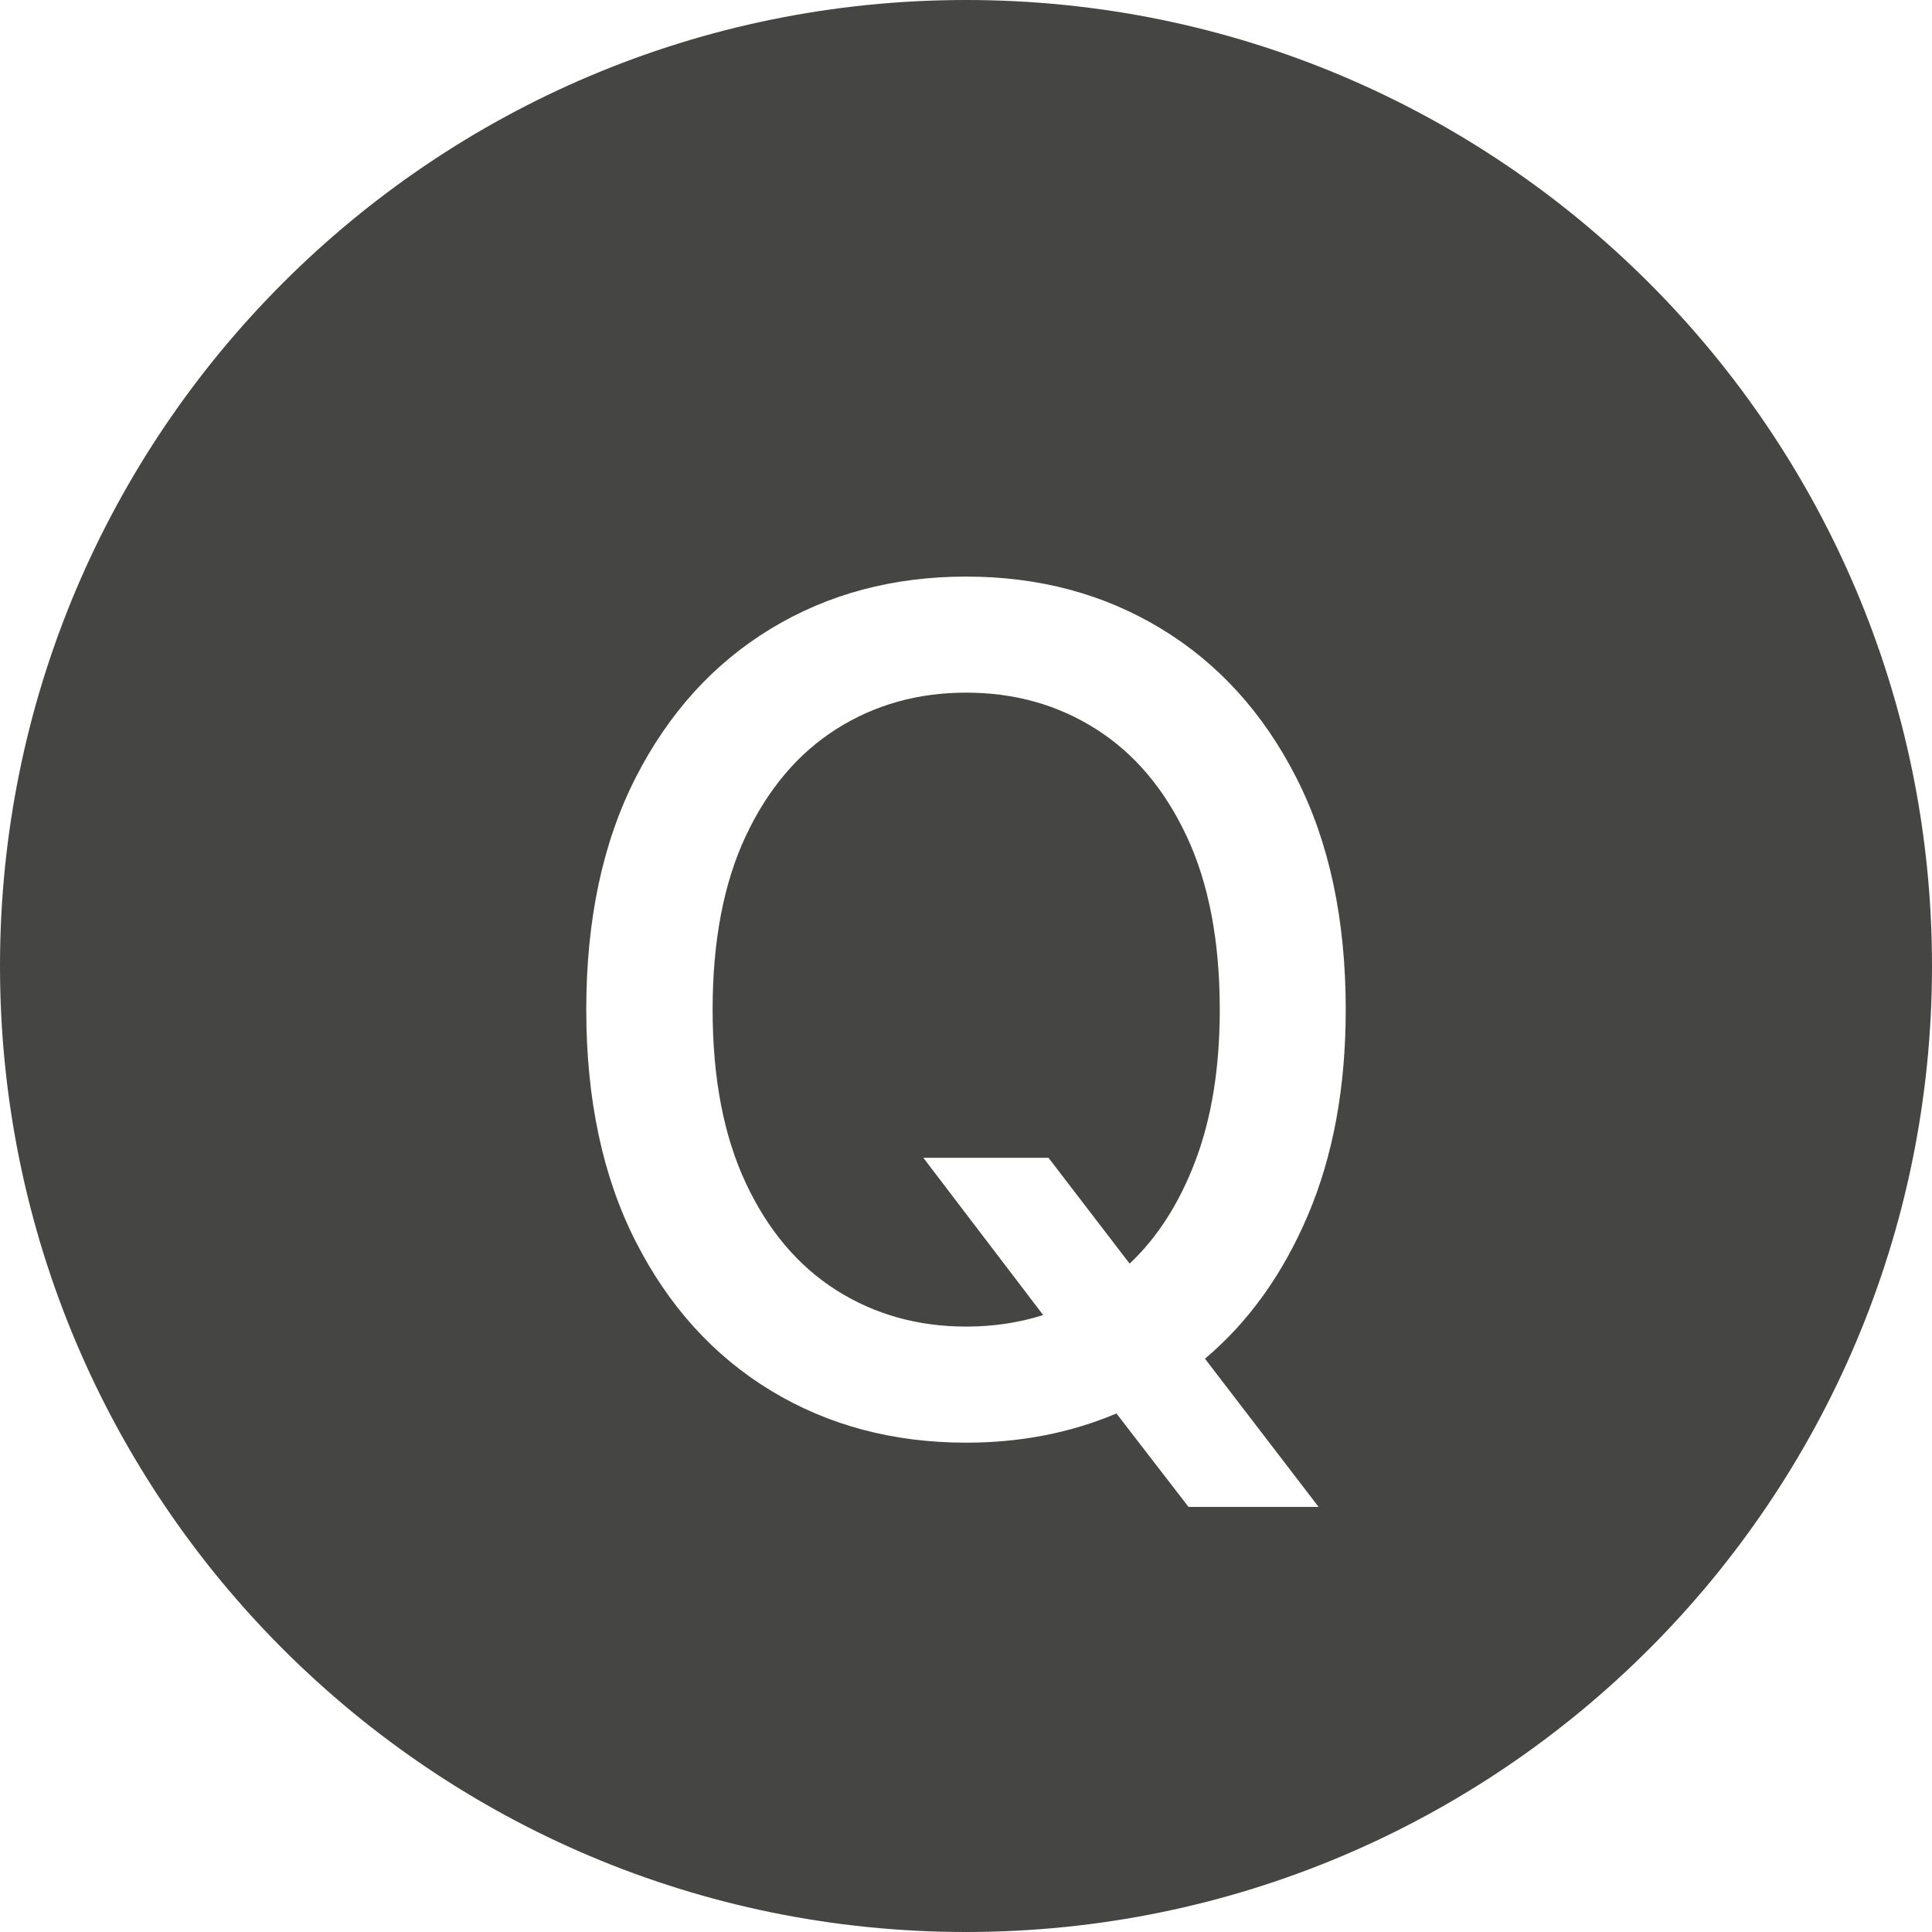
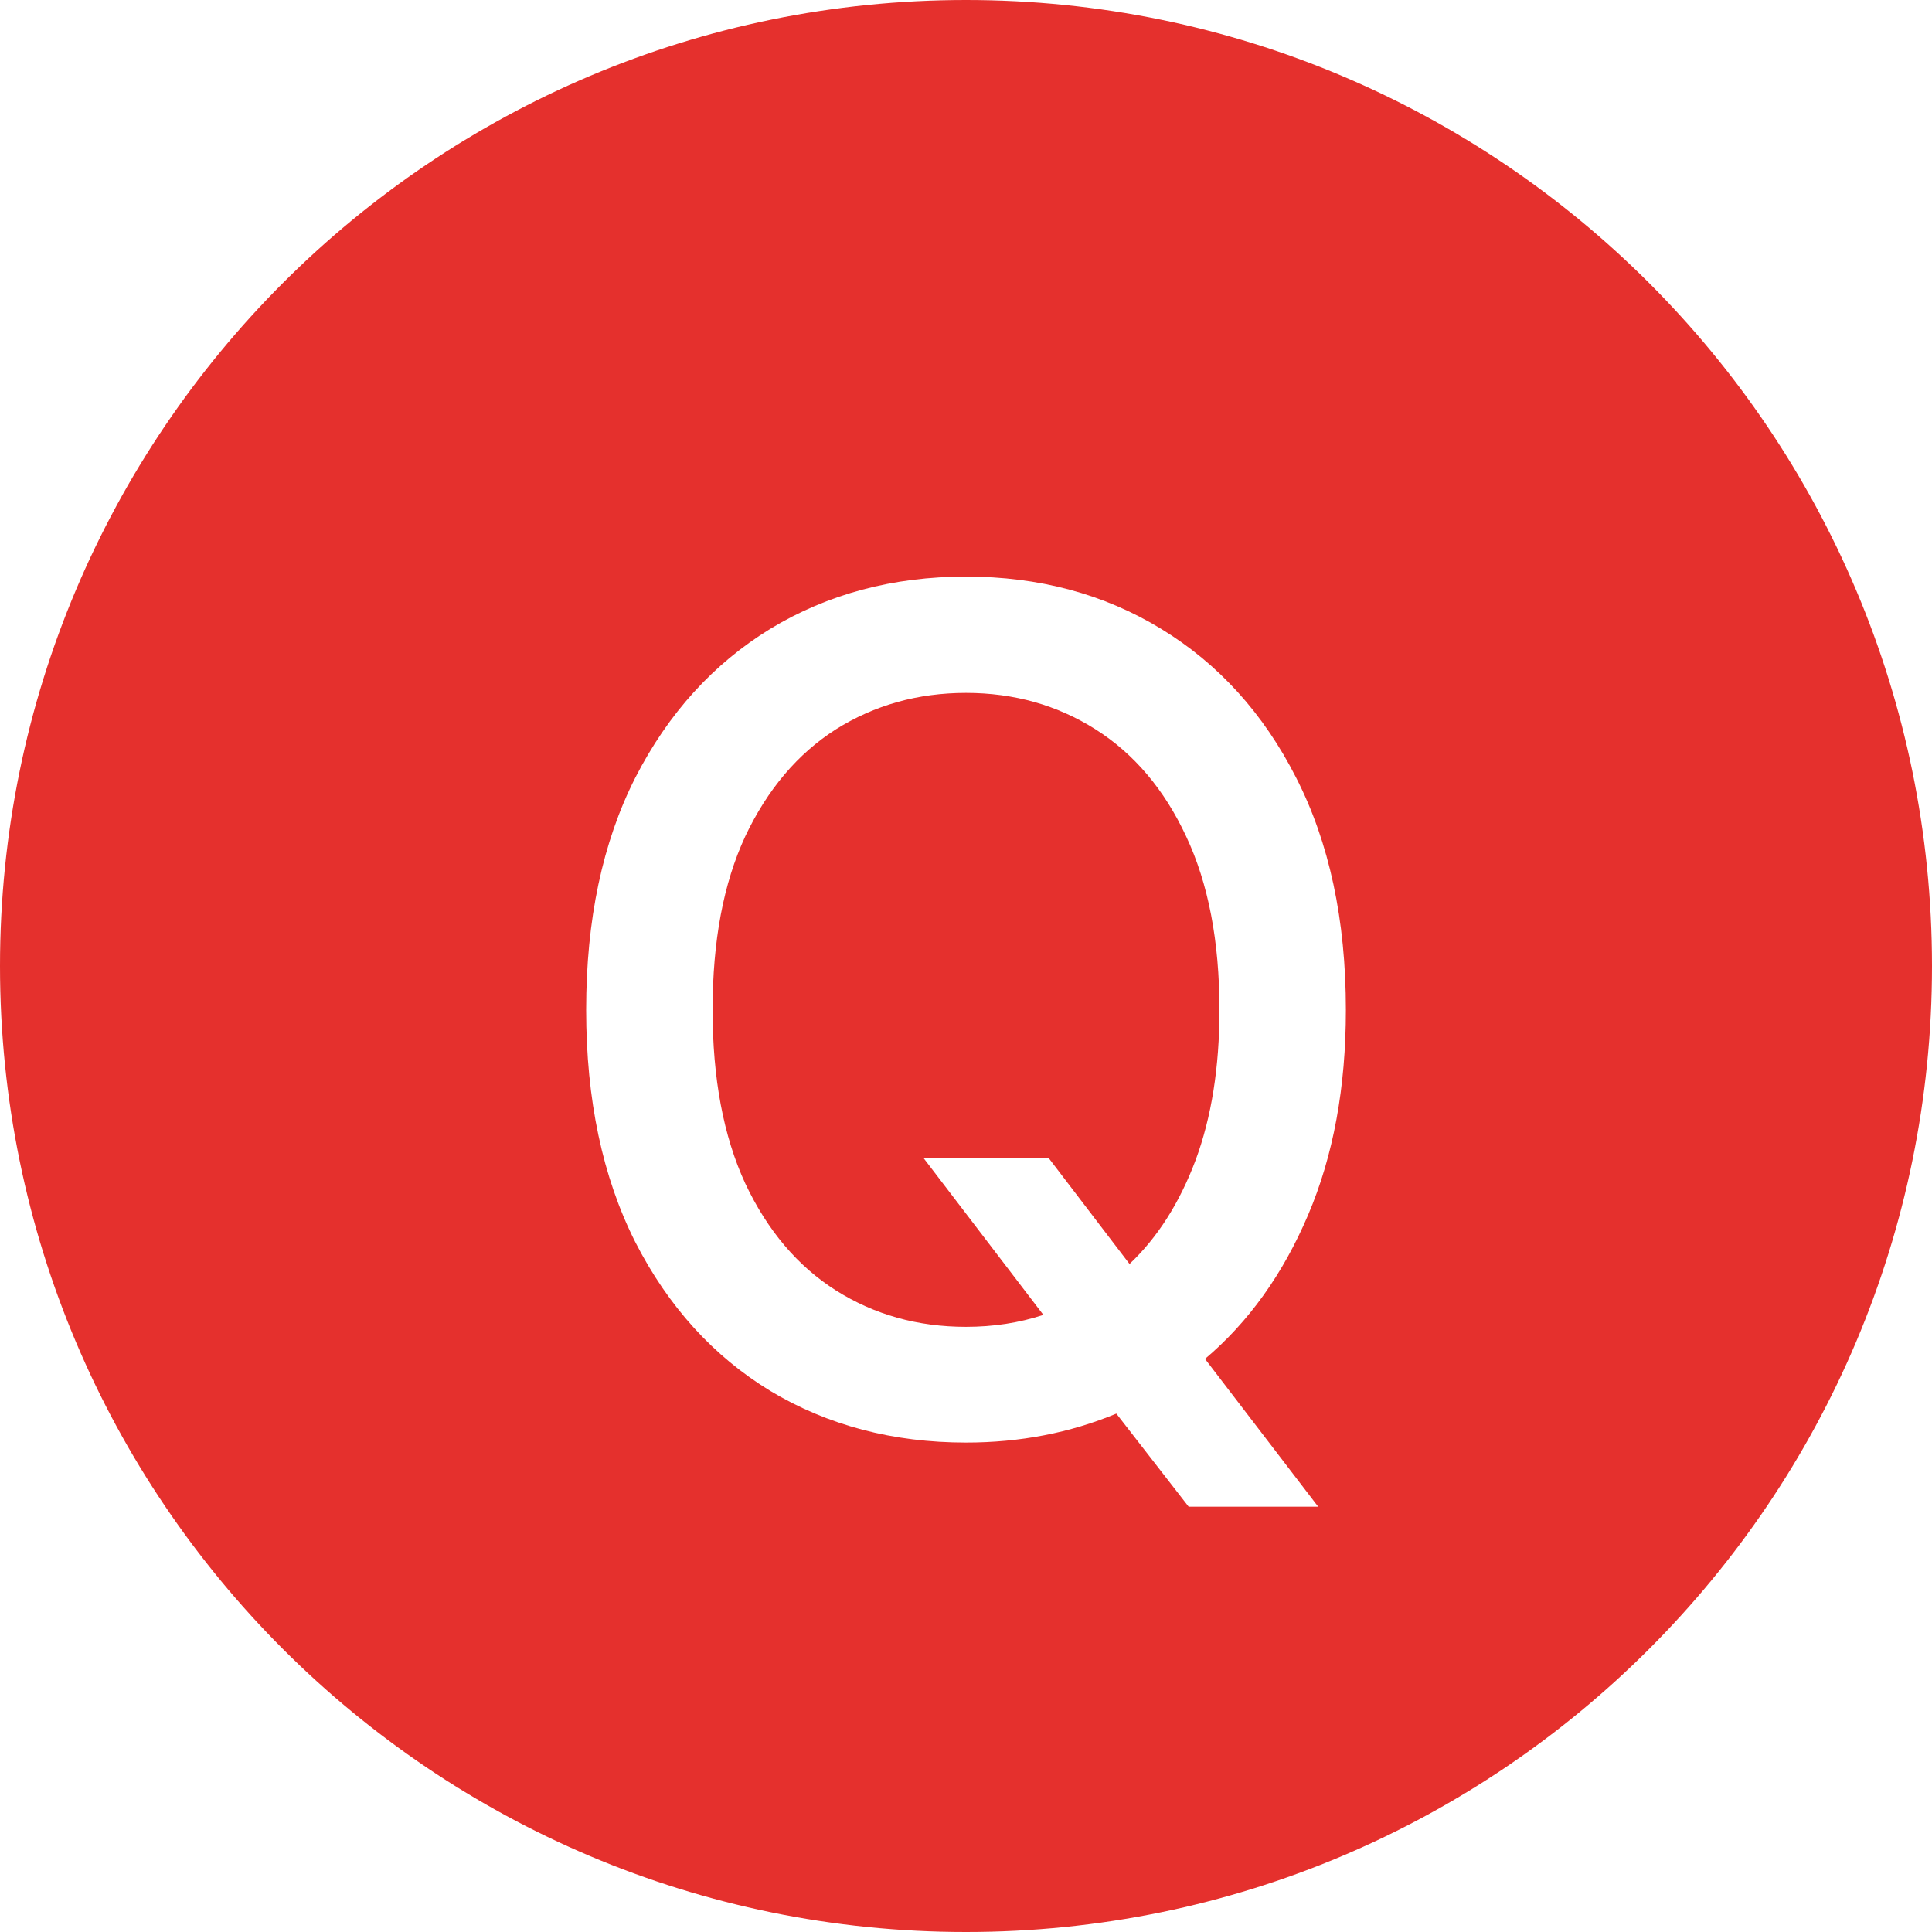
- <svg xmlns="http://www.w3.org/2000/svg" xmlns:xlink="http://www.w3.org/1999/xlink" width="700" height="700" viewBox="0 0 700 700">
+ <svg xmlns="http://www.w3.org/2000/svg" xmlns:xlink="http://www.w3.org/1999/xlink" width="48" height="48" viewBox="0 0 48 48">
  <defs>
    <g>
      <g id="glyph-0-0">
-         <path d="M 39.078 95.453 L 39.078 19.094 L 386.297 19.094 L 386.297 95.453 Z M 39.078 -9.547 L 39.078 -85.906 L 386.297 -85.906 L 386.297 -9.547 Z M 39.078 -114.547 L 39.078 -190.906 L 386.297 -190.906 L 386.297 -114.547 Z M 39.078 -219.547 L 39.078 -295.906 L 386.297 -295.906 L 386.297 -219.547 Z M 39.078 -324.547 L 39.078 -400.906 L 386.297 -400.906 L 386.297 -324.547 Z M 39.078 -324.547 " />
+         <path d="M 2.672 6.547 L 2.672 1.312 L 26.484 1.312 L 26.484 6.547 Z M 2.672 -0.656 L 2.672 -5.891 L 26.484 -5.891 L 26.484 -0.656 Z M 2.672 -7.859 L 2.672 -13.094 L 26.484 -13.094 L 26.484 -7.859 Z M 2.672 -15.047 L 2.672 -20.281 L 26.484 -20.281 L 26.484 -15.047 Z M 2.672 -22.25 L 2.672 -27.484 L 26.484 -27.484 L 26.484 -22.25 Z M 2.672 -22.25 " />
      </g>
      <g id="glyph-0-1">
-         <path d="M 298.891 -152.734 C 298.891 -124.586 294.336 -99.801 285.234 -78.375 C 276.141 -56.945 263.691 -39.57 247.891 -26.25 L 289.047 27.438 L 241.922 27.438 L 215.812 -6.406 C 199.113 0.645 180.969 4.172 161.375 4.172 C 134.926 4.172 111.336 -2.113 90.609 -14.688 C 69.879 -27.27 53.547 -45.289 41.609 -68.75 C 29.68 -92.219 23.719 -120.211 23.719 -152.734 C 23.719 -185.336 29.68 -213.348 41.609 -236.766 C 53.547 -260.18 69.879 -278.176 90.609 -290.75 C 111.336 -303.332 134.926 -309.625 161.375 -309.625 C 187.727 -309.625 211.27 -303.332 232 -290.75 C 252.727 -278.176 269.055 -260.18 280.984 -236.766 C 292.922 -213.348 298.891 -185.336 298.891 -152.734 Z M 145.859 -99.031 L 191.203 -99.031 L 220.594 -60.703 C 230.727 -70.242 238.703 -82.742 244.516 -98.203 C 250.336 -113.672 253.25 -131.848 253.25 -152.734 C 253.25 -177.586 249.242 -198.539 241.234 -215.594 C 233.234 -232.645 222.297 -245.57 208.422 -254.375 C 194.555 -263.176 178.875 -267.578 161.375 -267.578 C 143.875 -267.578 128.188 -263.176 114.312 -254.375 C 100.445 -245.57 89.508 -232.645 81.5 -215.594 C 73.5 -198.539 69.5 -177.586 69.5 -152.734 C 69.5 -127.973 73.5 -107.039 81.5 -89.938 C 89.508 -72.832 100.445 -59.879 114.312 -51.078 C 128.188 -42.285 143.875 -37.891 161.375 -37.891 C 171.219 -37.891 180.516 -39.281 189.266 -42.062 Z M 145.859 -99.031 " />
+         <path d="M 20.5 -10.469 C 20.5 -8.539 20.188 -6.844 19.562 -5.375 C 18.938 -3.906 18.082 -2.711 17 -1.797 L 19.812 1.875 L 16.594 1.875 L 14.797 -0.438 C 13.648 0.039 12.406 0.281 11.062 0.281 C 9.25 0.281 7.629 -0.145 6.203 -1 C 4.785 -1.863 3.664 -3.098 2.844 -4.703 C 2.031 -6.316 1.625 -8.238 1.625 -10.469 C 1.625 -12.707 2.031 -14.629 2.844 -16.234 C 3.664 -17.836 4.785 -19.07 6.203 -19.938 C 7.629 -20.801 9.25 -21.234 11.062 -21.234 C 12.875 -21.234 14.488 -20.801 15.906 -19.938 C 17.332 -19.07 18.453 -17.836 19.266 -16.234 C 20.086 -14.629 20.5 -12.707 20.5 -10.469 Z M 10 -6.797 L 13.109 -6.797 L 15.125 -4.156 C 15.82 -4.812 16.367 -5.672 16.766 -6.734 C 17.16 -7.797 17.359 -9.039 17.359 -10.469 C 17.359 -12.176 17.082 -13.613 16.531 -14.781 C 15.988 -15.945 15.238 -16.832 14.281 -17.438 C 13.332 -18.039 12.258 -18.344 11.062 -18.344 C 9.863 -18.344 8.785 -18.039 7.828 -17.438 C 6.879 -16.832 6.129 -15.945 5.578 -14.781 C 5.035 -13.613 4.766 -12.176 4.766 -10.469 C 4.766 -8.77 5.035 -7.332 5.578 -6.156 C 6.129 -4.988 6.879 -4.102 7.828 -3.5 C 8.785 -2.895 9.863 -2.594 11.062 -2.594 C 11.738 -2.594 12.379 -2.691 12.984 -2.891 Z M 10 -6.797 " />
      </g>
    </g>
  </defs>
-   <path fill-rule="nonzero" fill="rgb(27.059%, 27.059%, 26.667%)" fill-opacity="1" d="M 700 350 C 700 543.301 543.301 700 350 700 C 156.699 700 0 543.301 0 350 C 0 156.699 156.699 0 350 0 C 543.301 0 700 156.699 700 350 " />
+   <path fill-rule="nonzero" fill="rgb(89.804%, 18.824%, 17.647%)" fill-opacity="1" d="M 48 24 C 48 37.254 37.254 48 24 48 C 10.746 48 0 37.254 0 24 C 0 10.746 10.746 0 24 0 C 37.254 0 48 10.746 48 24 " />
  <g fill="rgb(100%, 100%, 100%)" fill-opacity="1">
-     <use xlink:href="#glyph-0-1" x="188.695" y="518.535" />
+     <use xlink:href="#glyph-0-1" x="12.938" y="35.559" />
  </g>
</svg>
